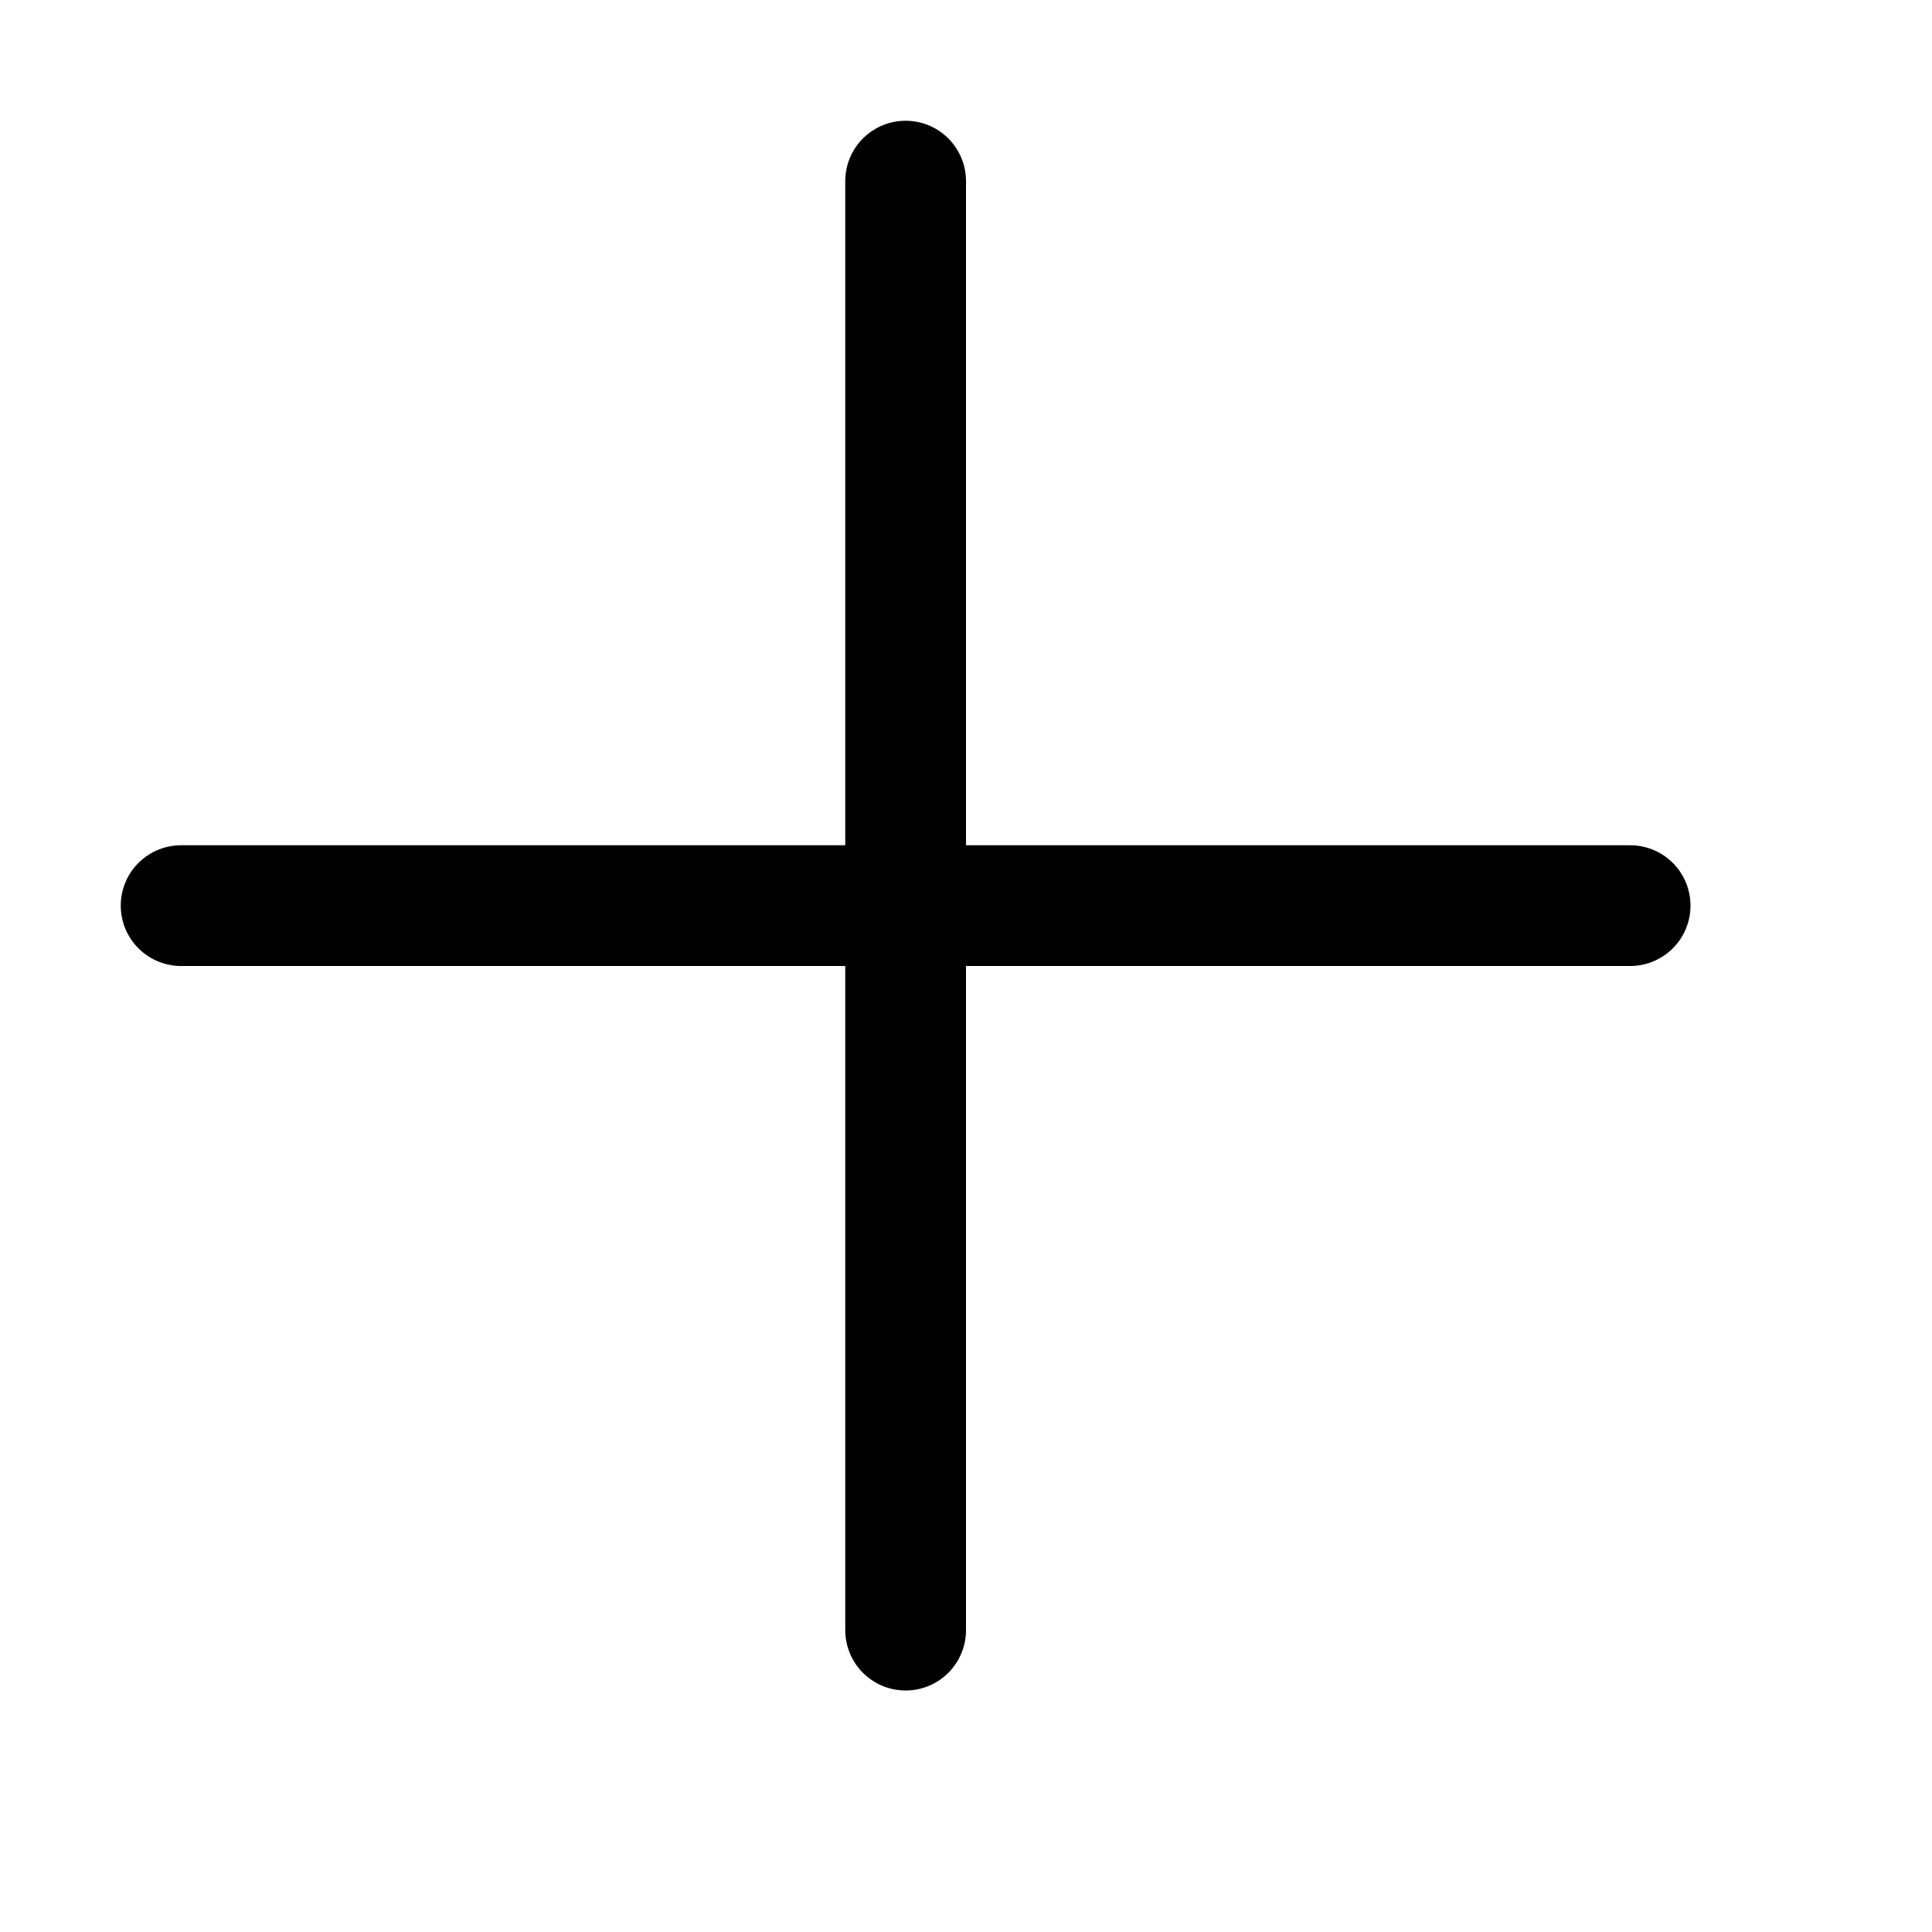
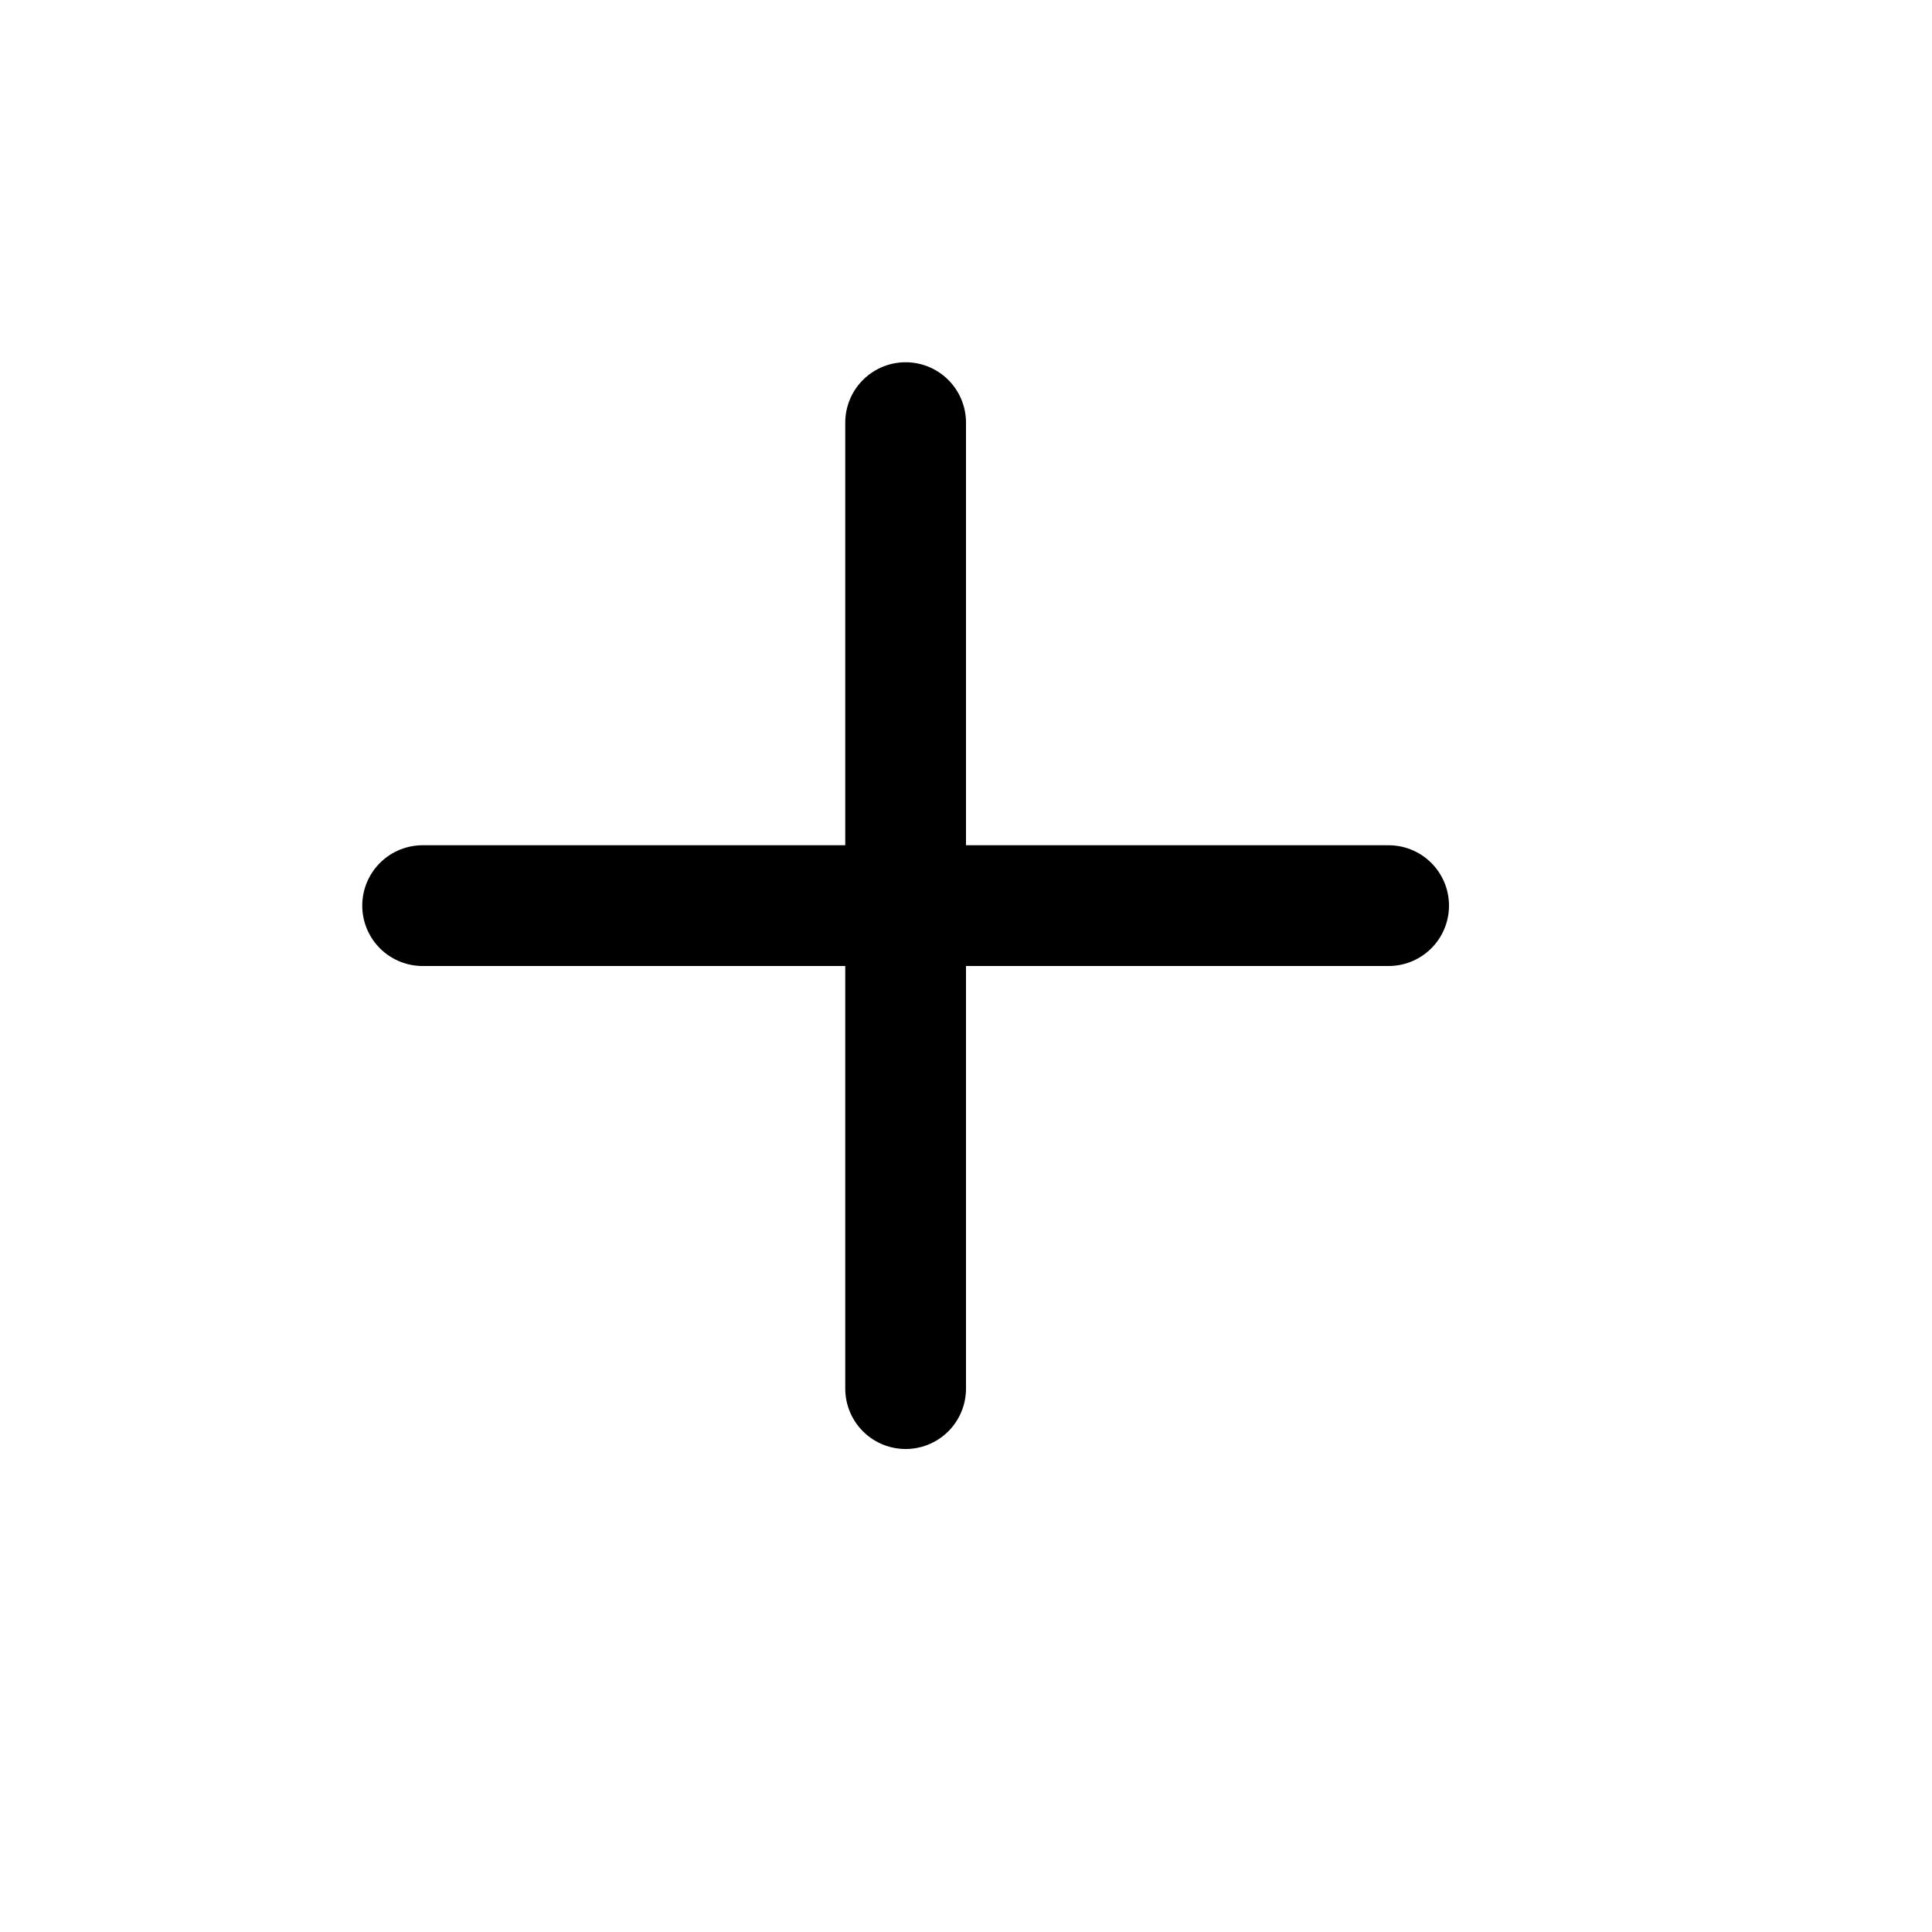
<svg xmlns="http://www.w3.org/2000/svg" width="16" height="16" viewBox="0 0 16 16">
  <g fill="none" stroke="currentColor" stroke-width="1" stroke-linecap="round" stroke-linejoin="round">
-     <path d="M7.5 1.5V13.5M1.5 7.5H13.5" />
+     <path d="M7.5 3.5V11.5M3.5 7.5H11.5" />
  </g>
</svg>
